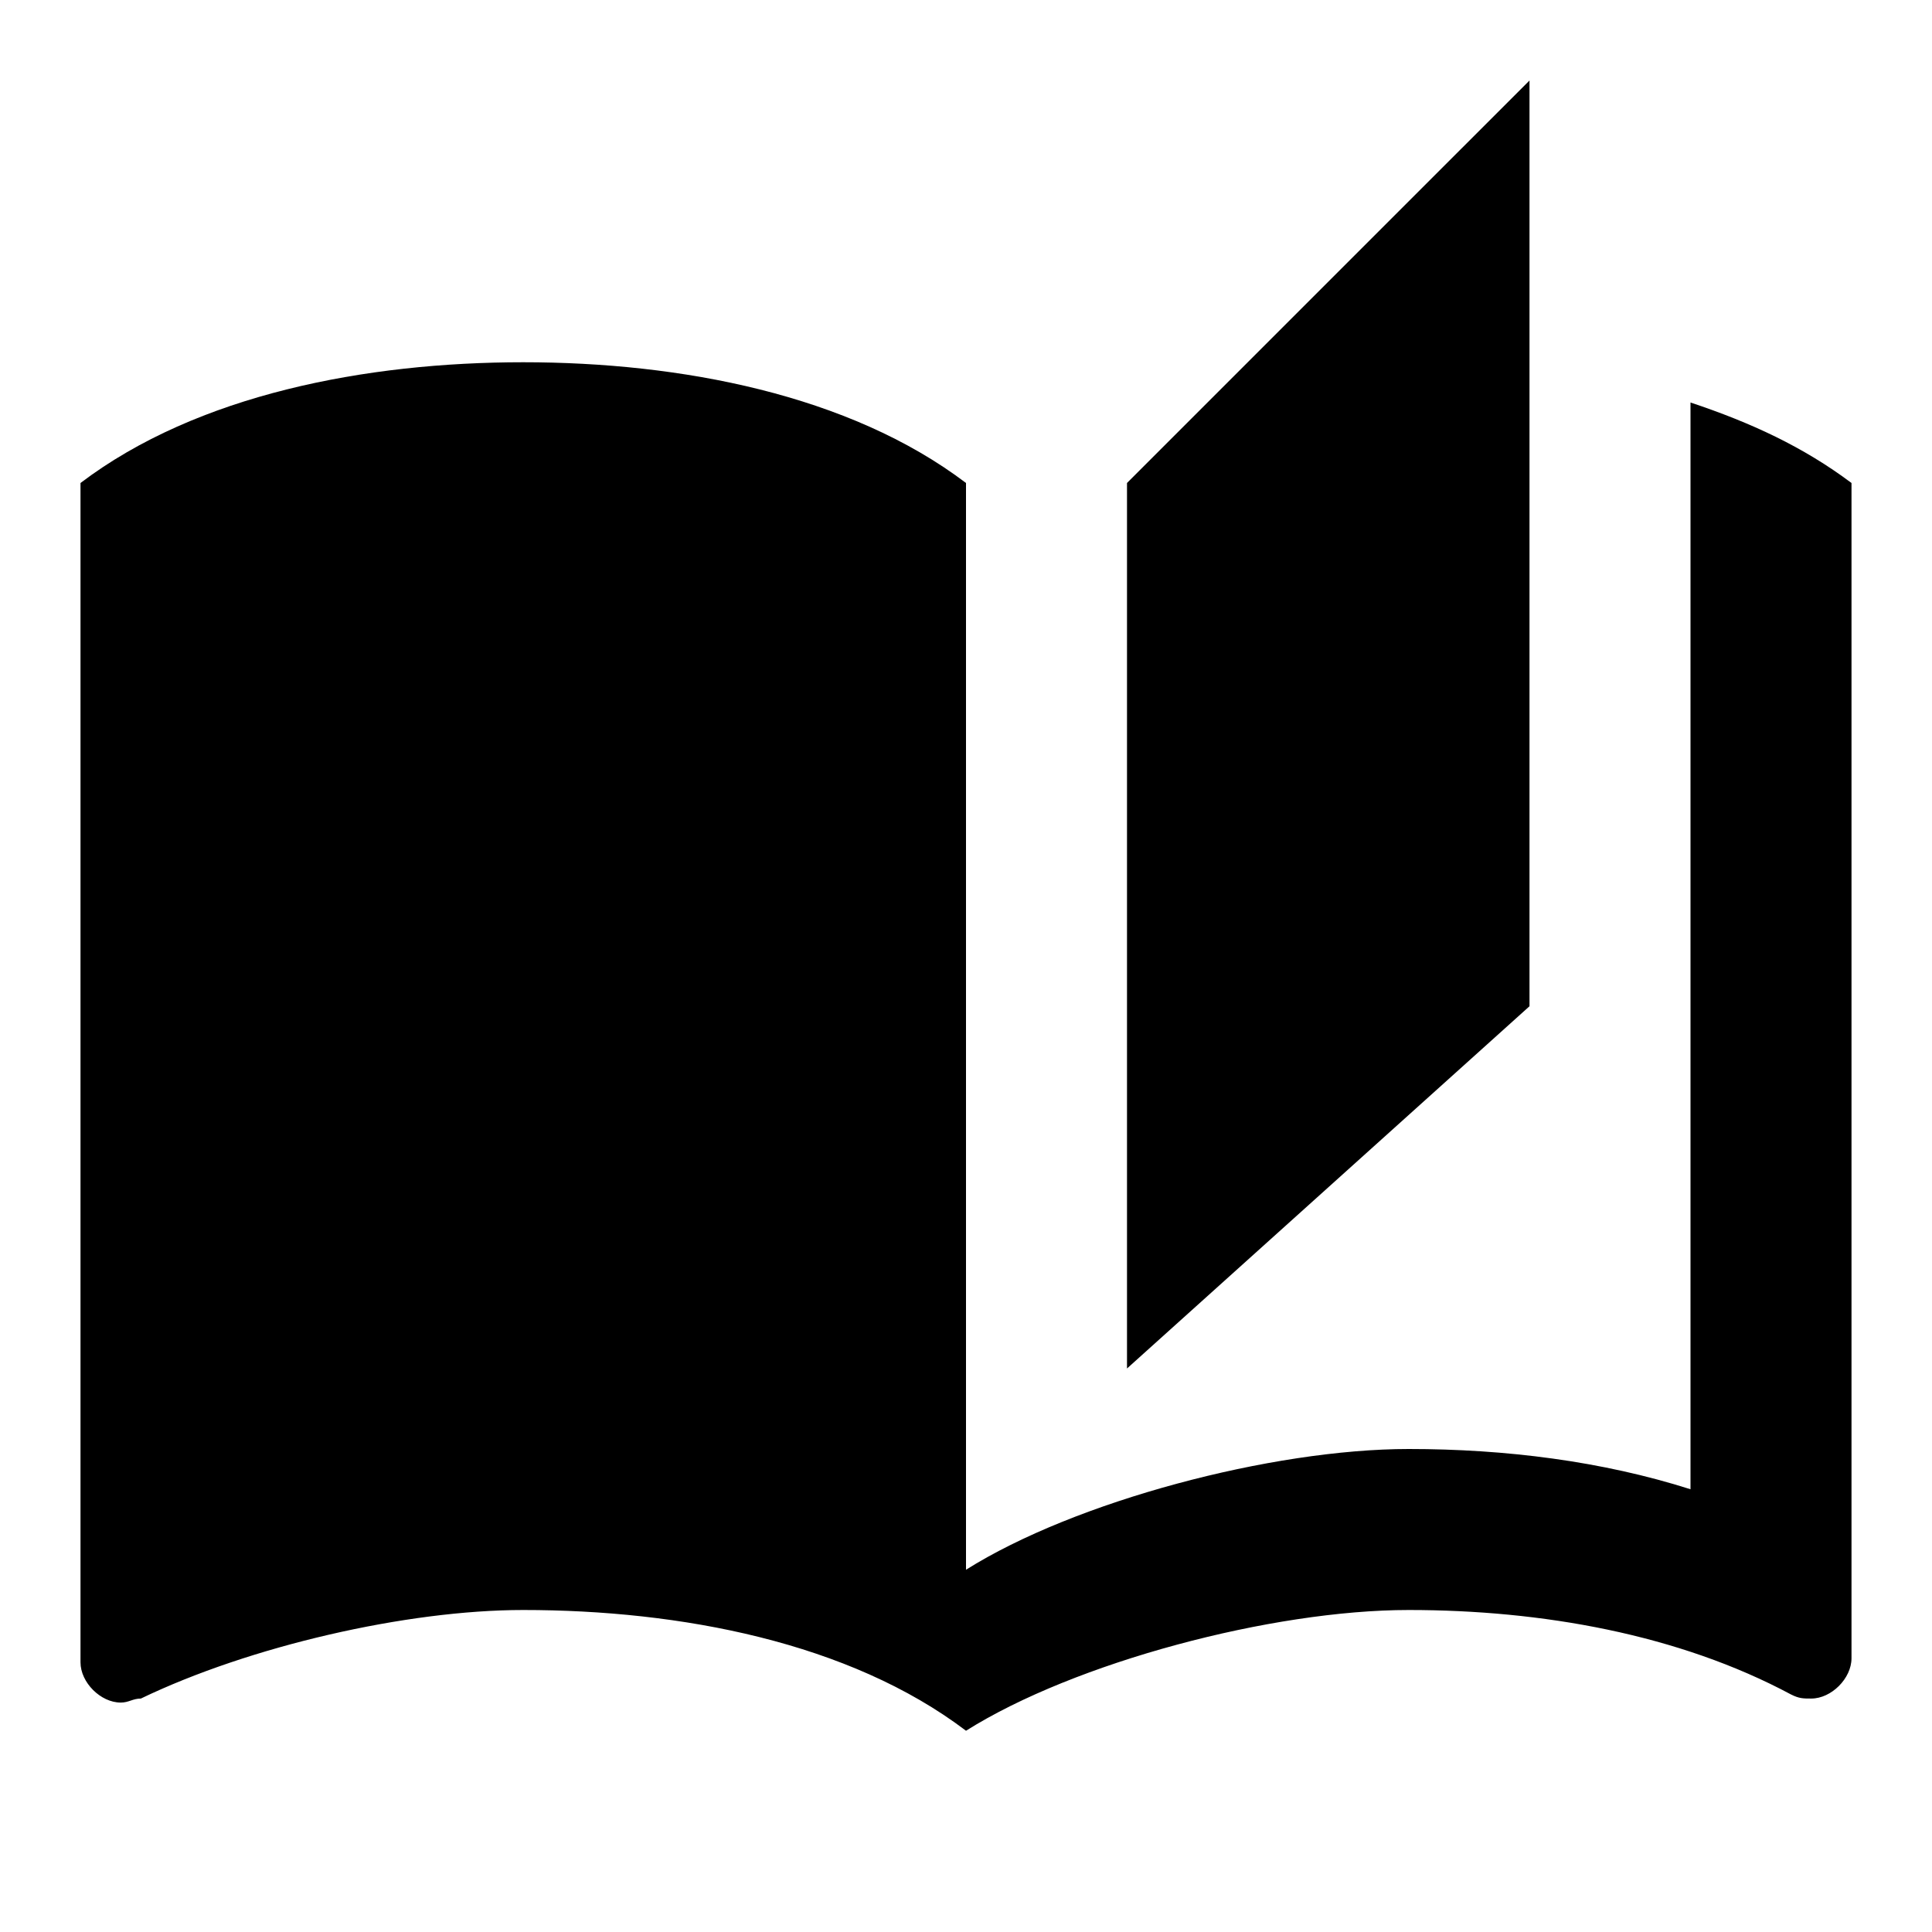
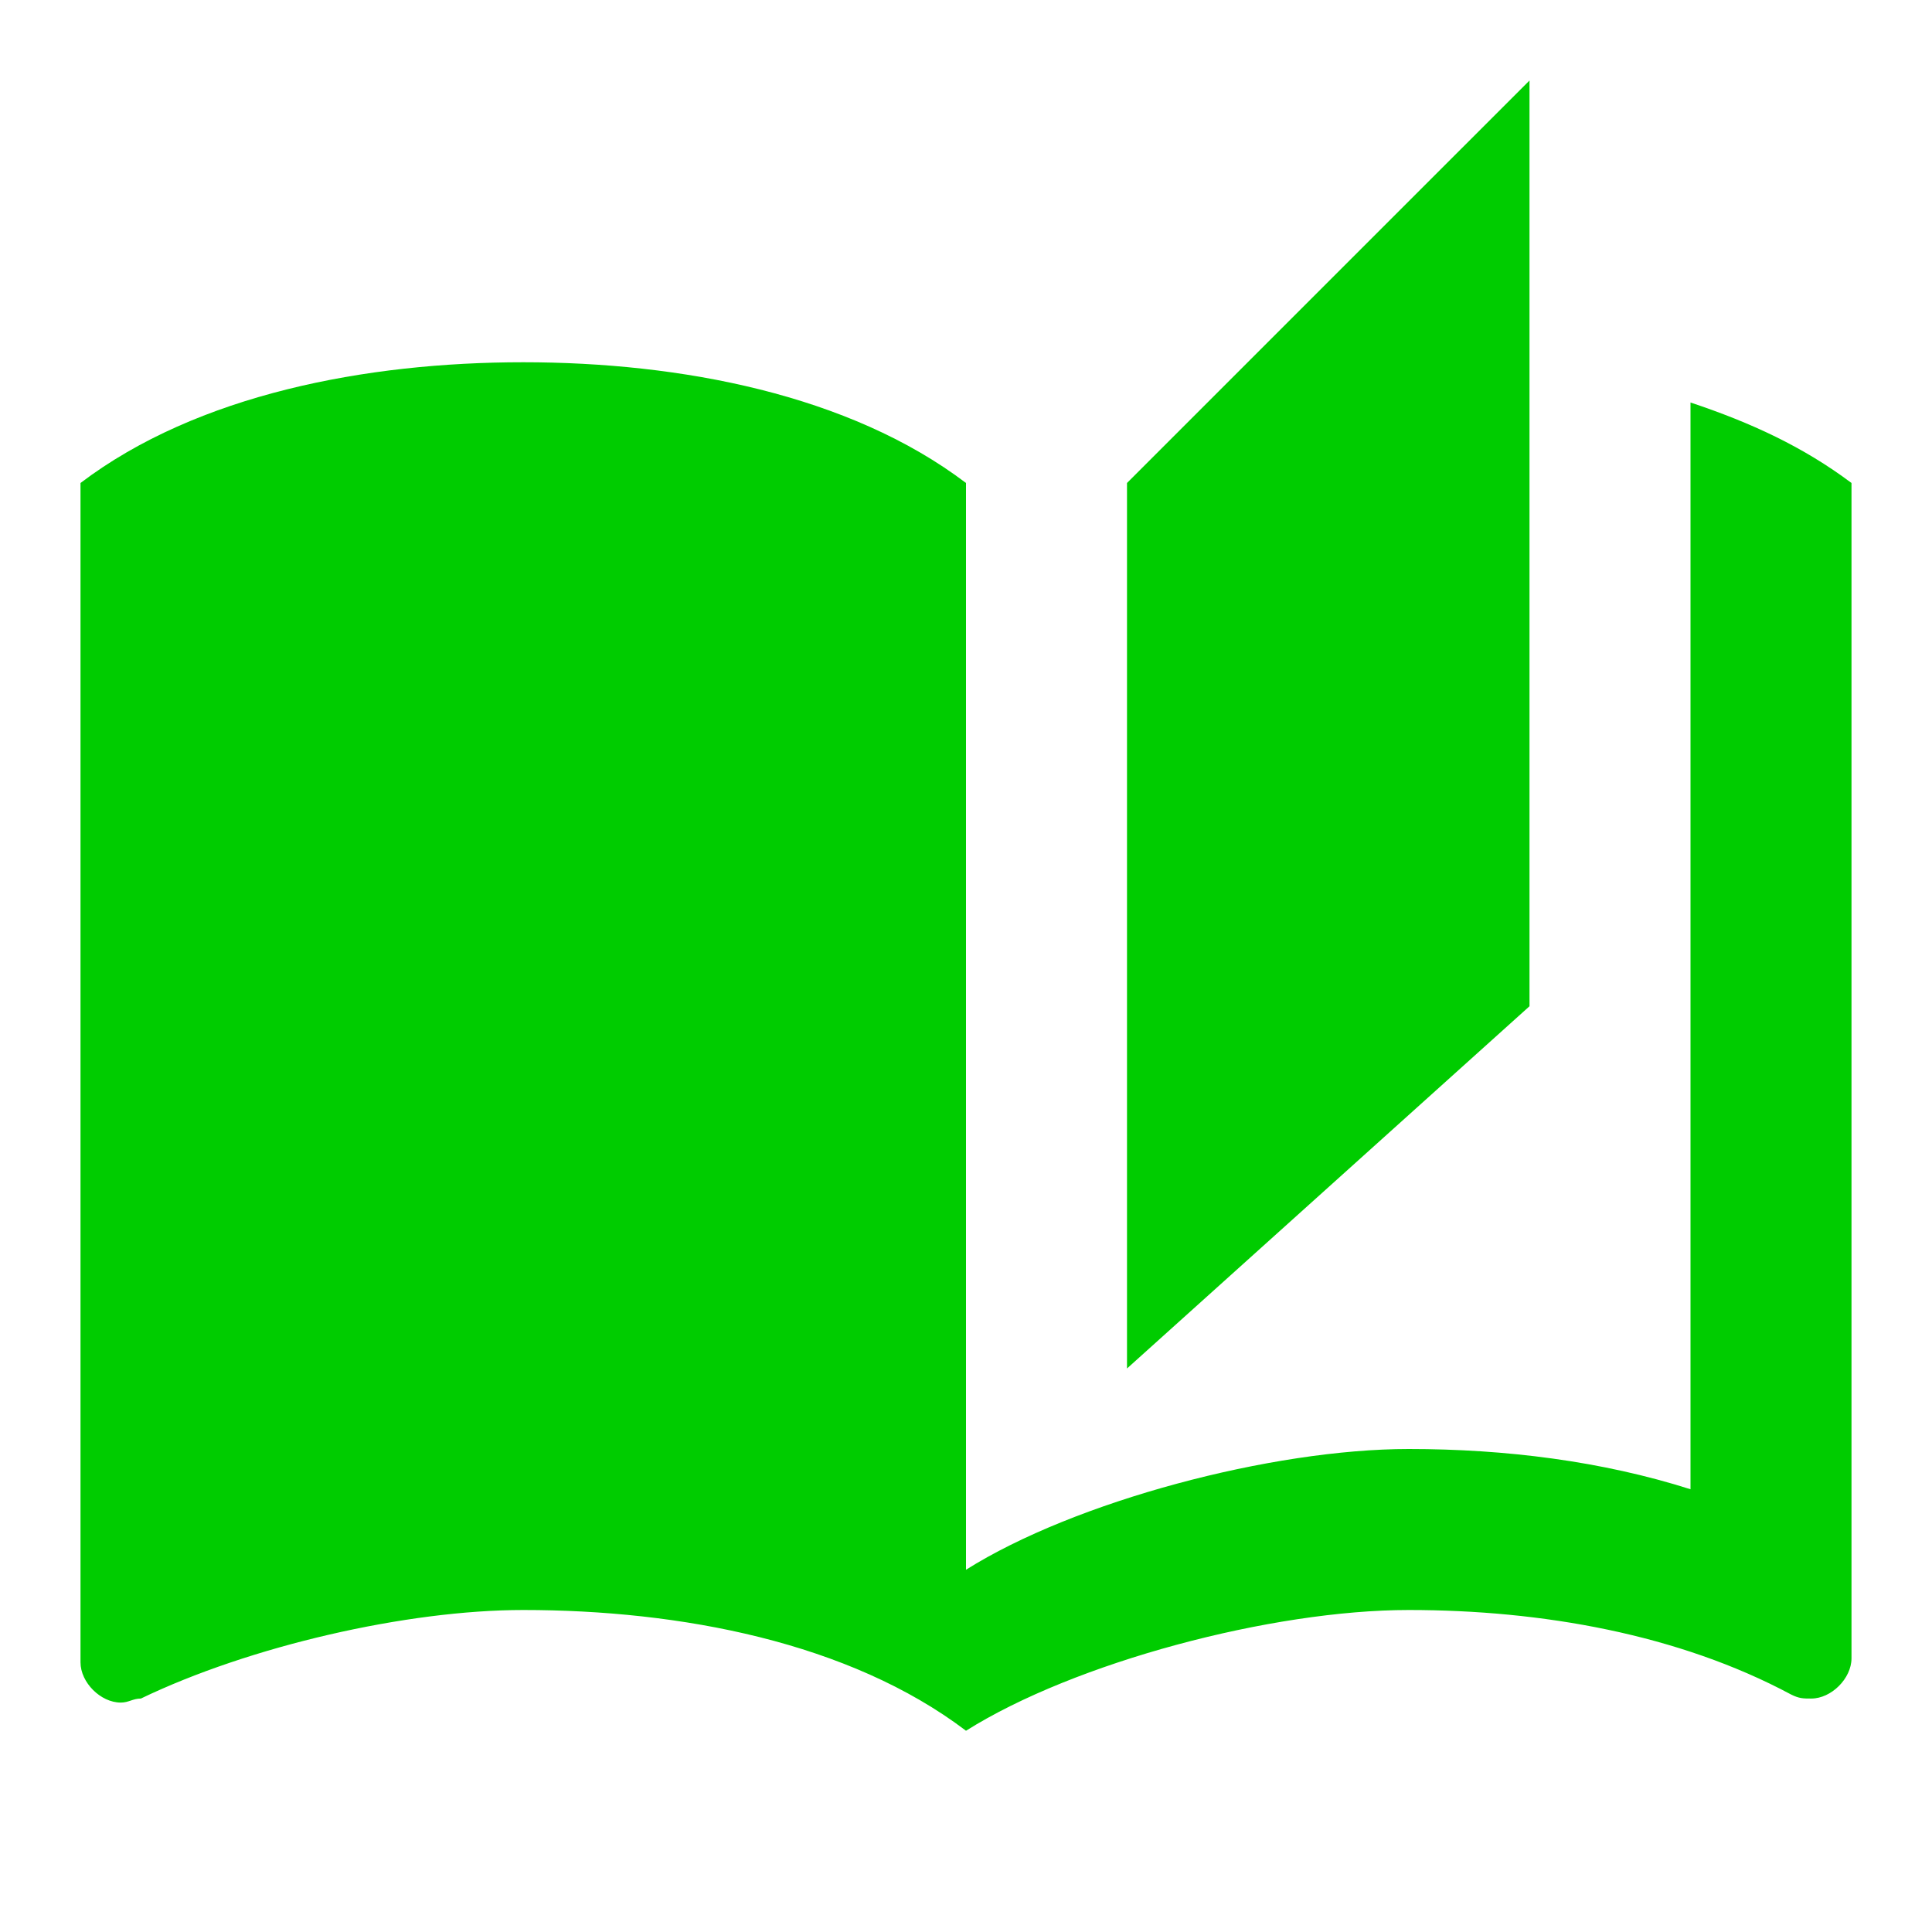
<svg xmlns="http://www.w3.org/2000/svg" height="24px" viewBox="0 0 24 24" width="24px" fill="#000000">
  <path d="M0 0h24v24H0V0z" fill="none" />
-   <path fill="#000000" d="M19 1l-5 5v11l5-4.5V1zM1 6v14.65c0 .25.25.5.5.5.1 0 .15-.05.25-.05C3.1 20.45 5.05 20 6.5 20c1.95 0 4.05.4 5.5 1.5V6c-1.45-1.1-3.55-1.5-5.5-1.5S2.45 4.9 1 6zm22 13.5V6c-.6-.45-1.25-.75-2-1v13.5c-1.1-.35-2.3-.5-3.5-.5-1.7 0-4.15.65-5.5 1.5v2c1.35-.85 3.8-1.5 5.5-1.5 1.65 0 3.35.3 4.75 1.05.1.05.15.05.25.05.25 0 .5-.25.5-.5v-1.1z" />
+   <path fill="#00cc00" d="M19 1l-5 5v11l5-4.5V1zM1 6v14.65c0 .25.25.5.5.5.1 0 .15-.05.25-.05C3.1 20.45 5.05 20 6.5 20c1.95 0 4.05.4 5.5 1.5V6c-1.45-1.1-3.55-1.5-5.5-1.5S2.45 4.9 1 6zm22 13.5V6c-.6-.45-1.25-.75-2-1v13.5c-1.1-.35-2.3-.5-3.5-.5-1.7 0-4.15.65-5.5 1.5v2c1.35-.85 3.8-1.5 5.5-1.5 1.65 0 3.35.3 4.75 1.05.1.05.15.05.25.05.25 0 .5-.25.5-.5v-1.1z" />
</svg>
